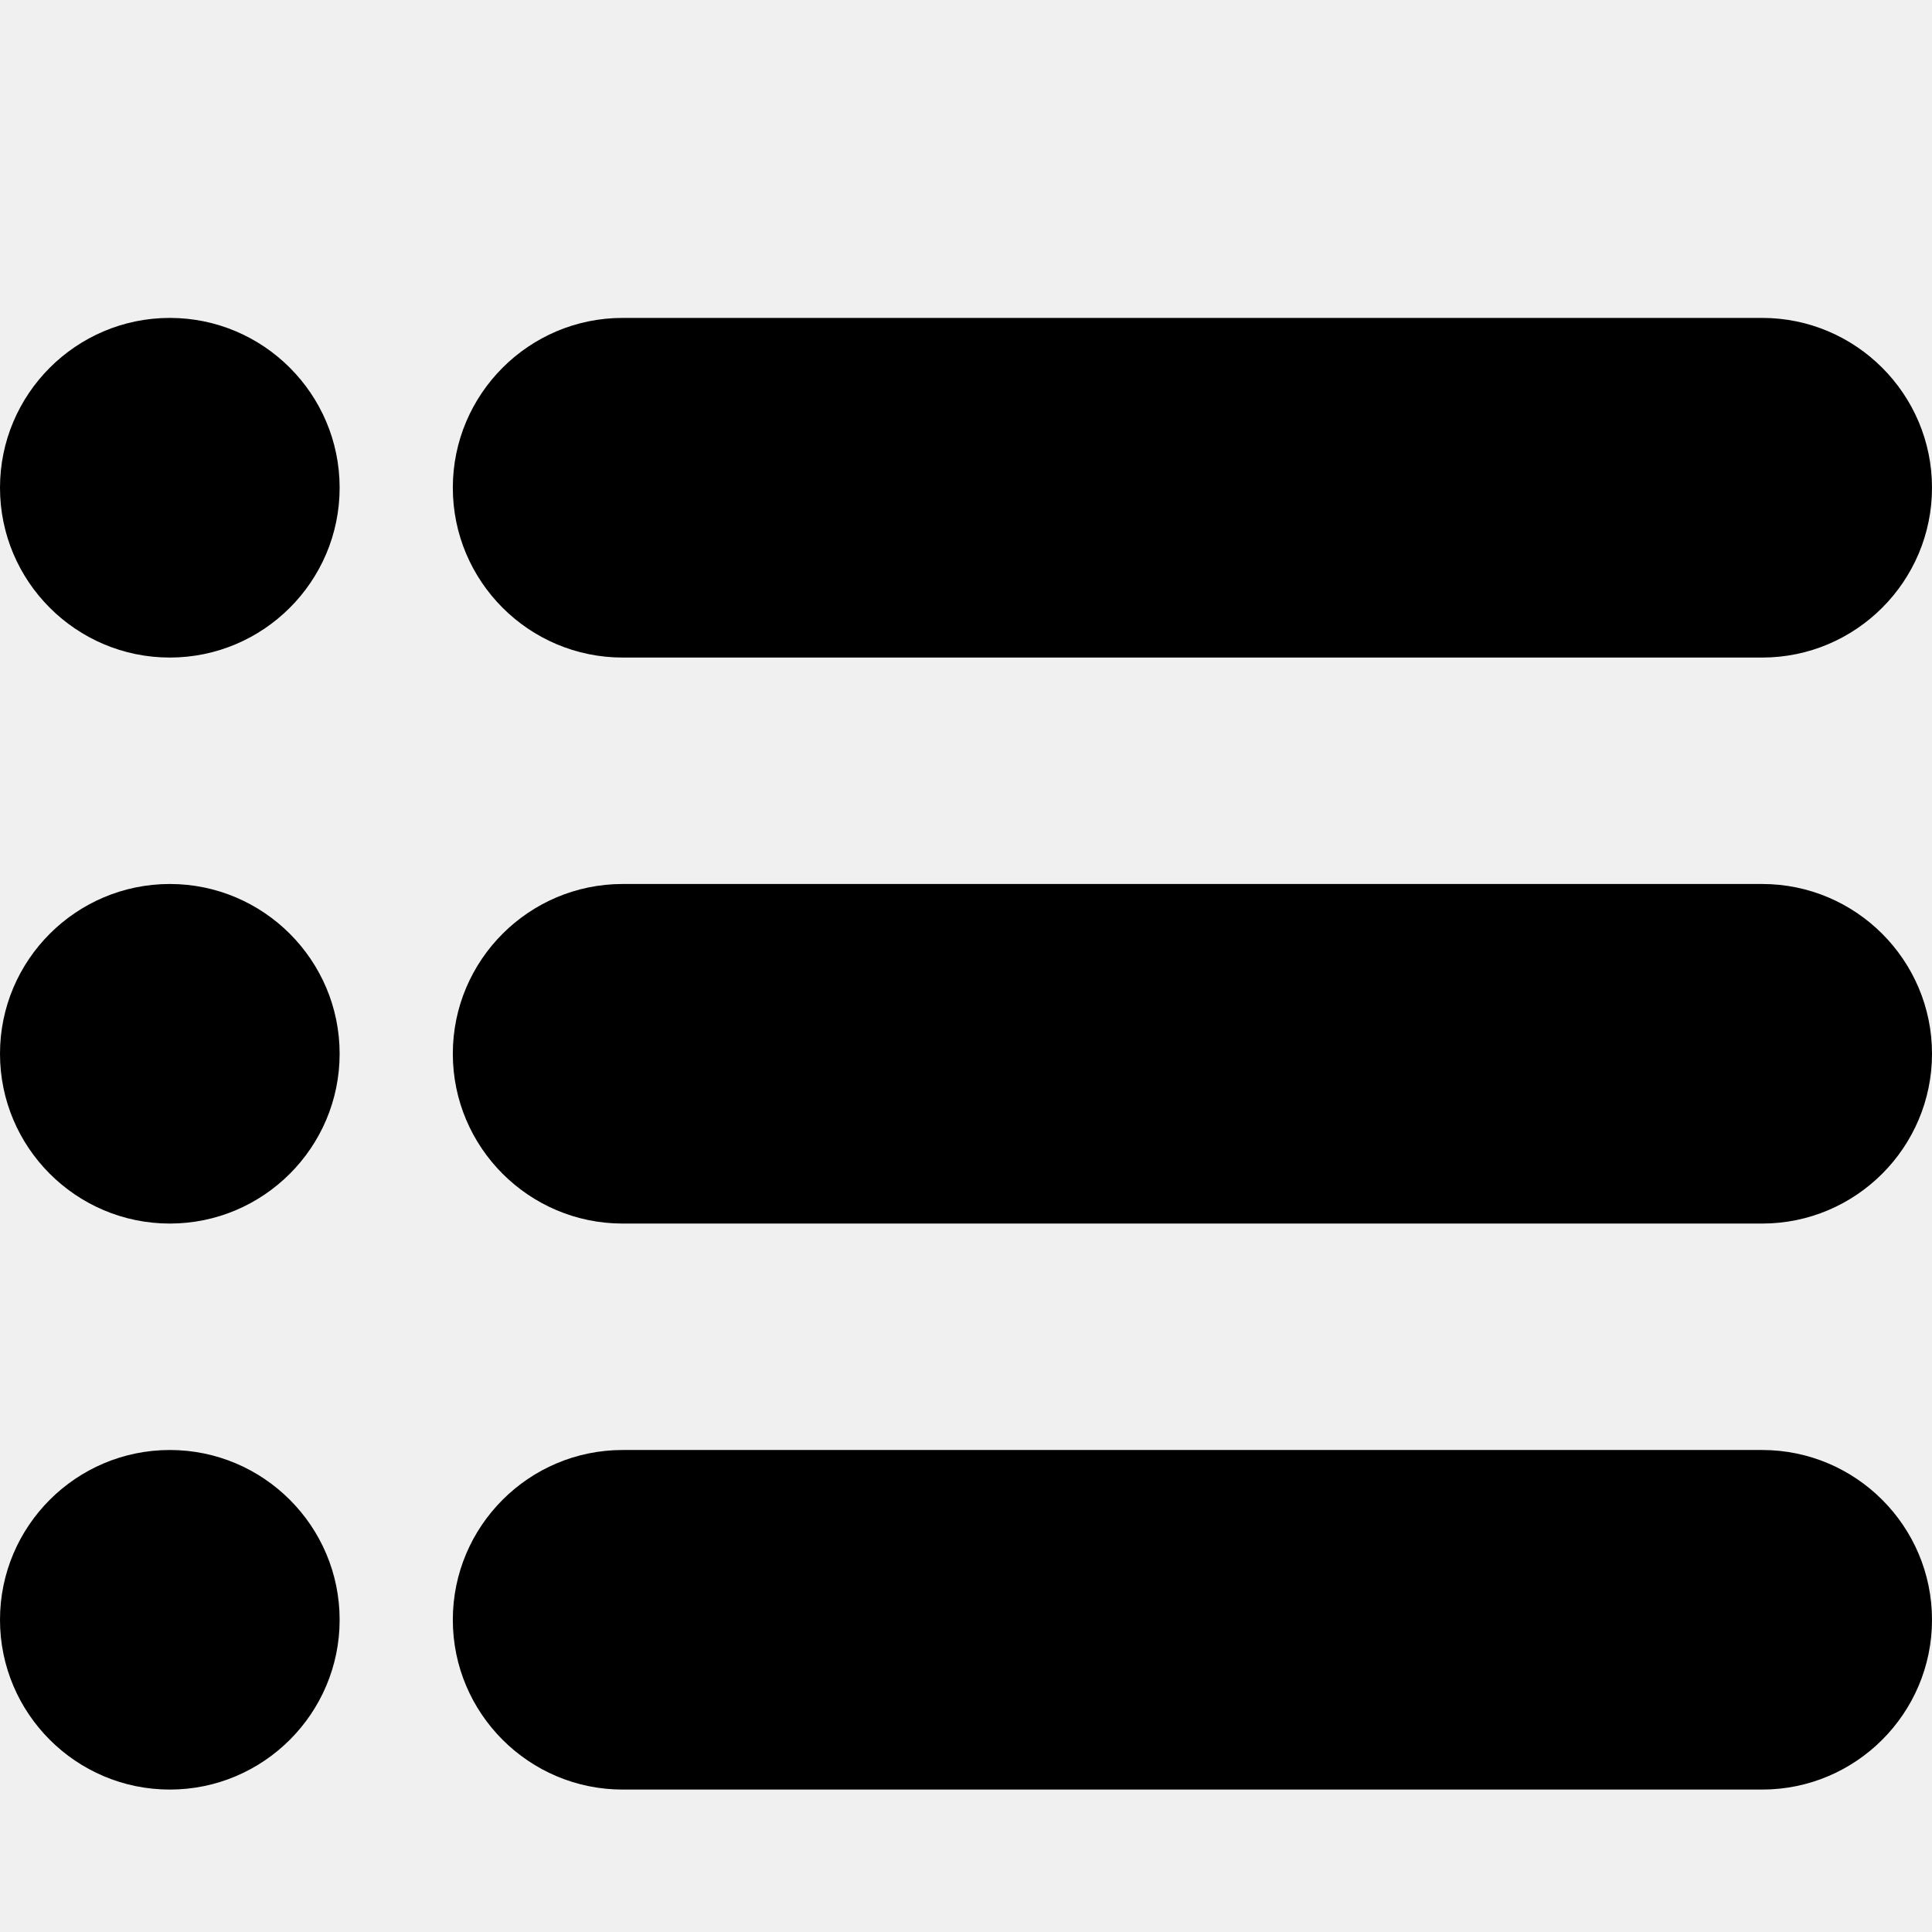
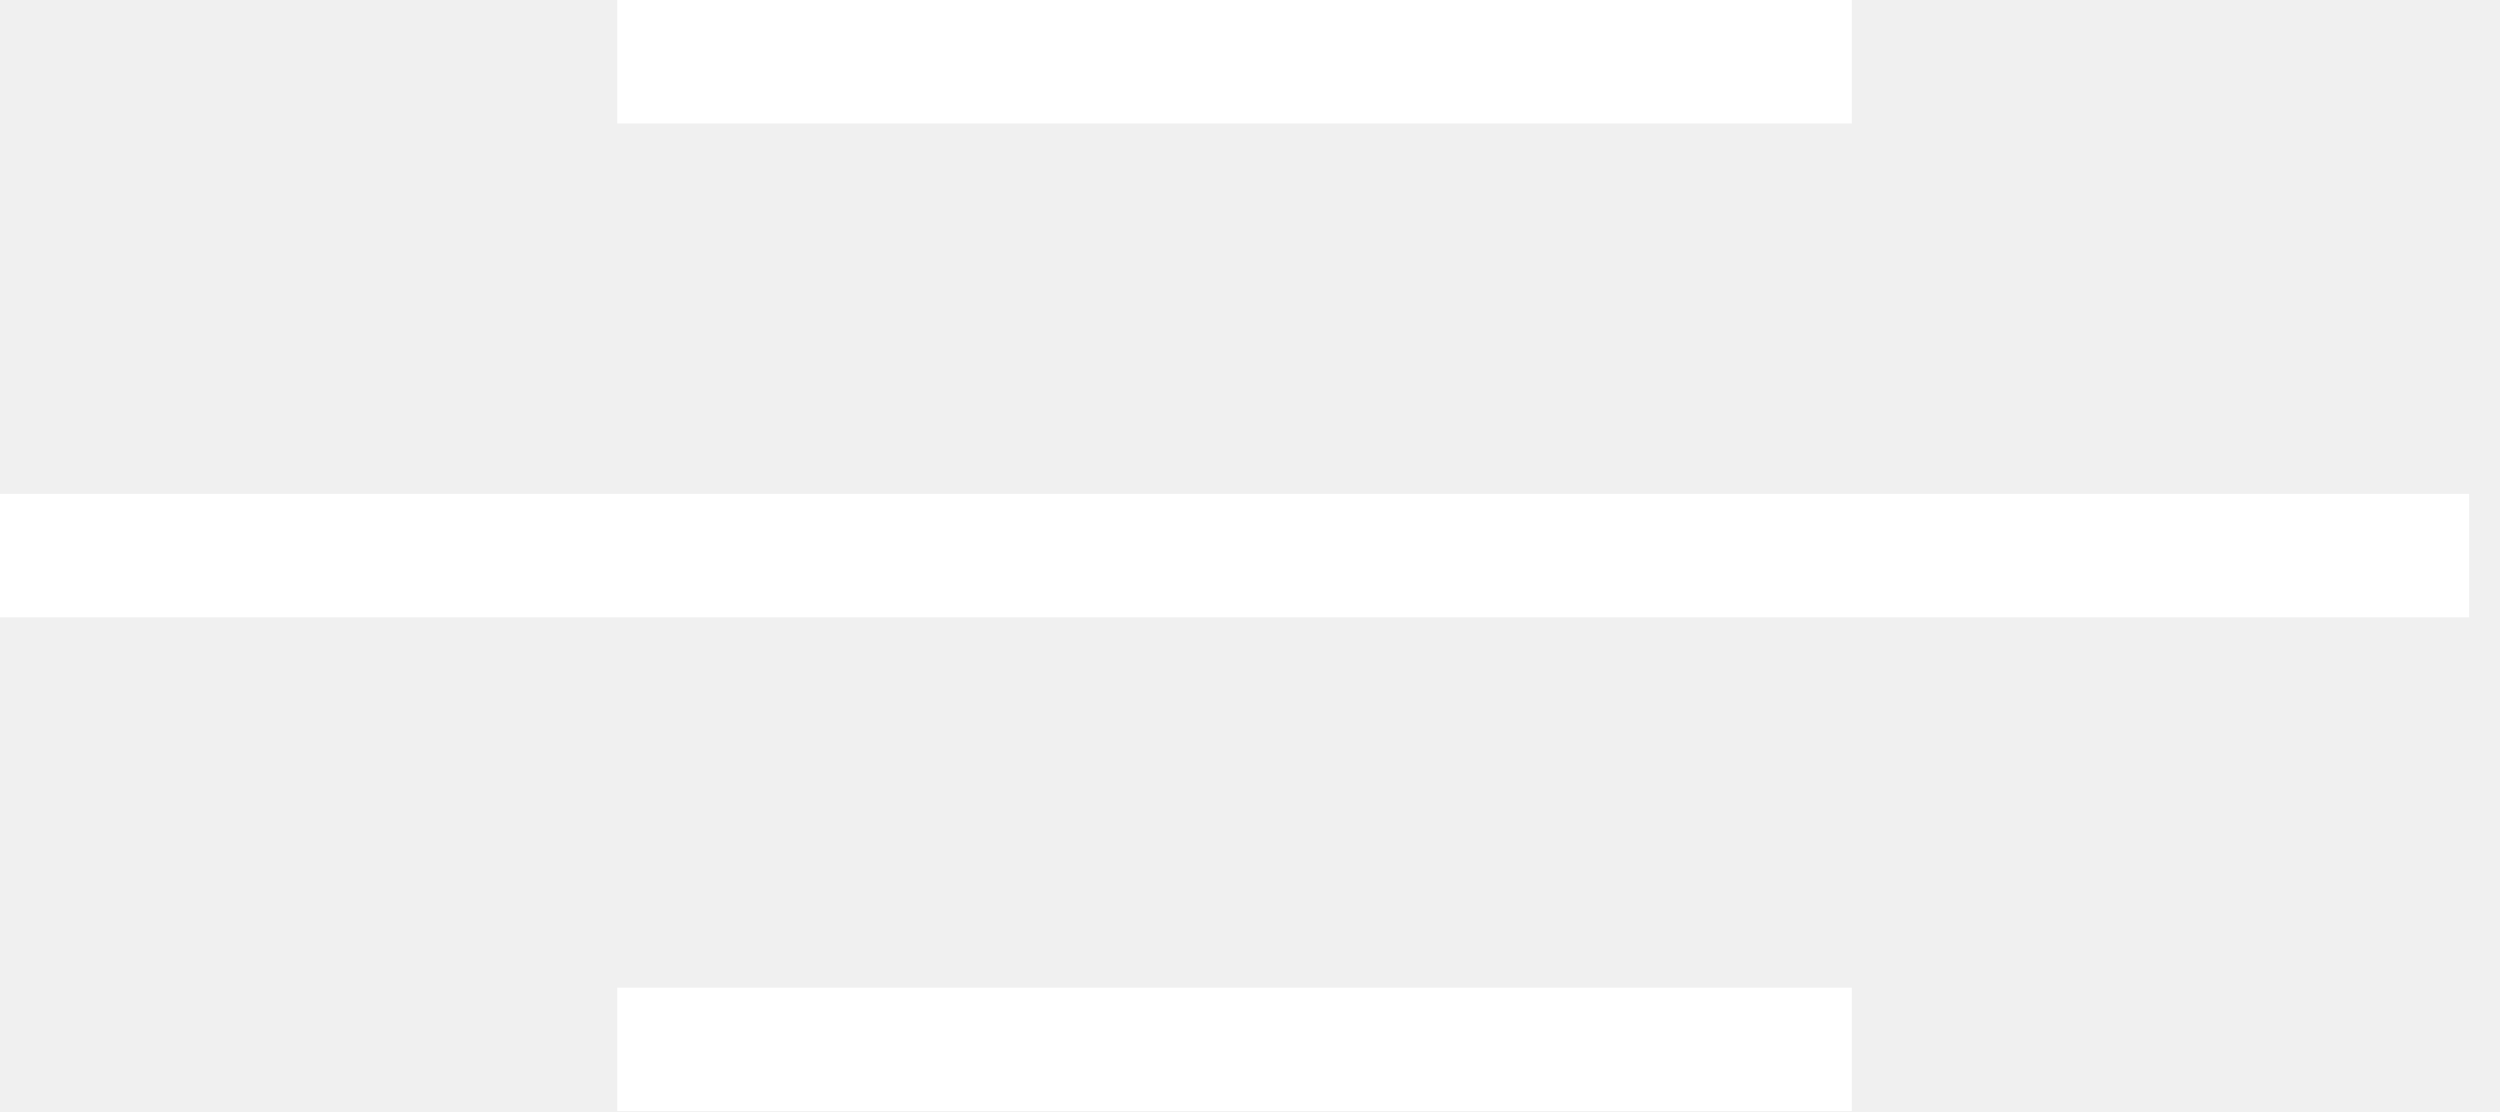
- <svg xmlns="http://www.w3.org/2000/svg" width="29" height="29" viewBox="0 0 29 29" fill="none">
-   <g clip-path="url(#clip0)">
-     <path d="M26.451 4.772H9.346C7.94 4.772 6.797 5.916 6.797 7.321C6.797 8.727 7.94 9.87 9.346 9.87H26.451C27.856 9.87 29 8.727 29 7.321C29 5.916 27.856 4.772 26.451 4.772Z" fill="black" />
-     <path d="M26.451 13.269H9.346C7.94 13.269 6.797 14.412 6.797 15.817C6.797 17.223 7.94 18.366 9.346 18.366H26.451C27.856 18.366 29 17.223 29 15.817C29 14.412 27.856 13.269 26.451 13.269Z" fill="black" />
-     <path d="M26.451 21.765H9.346C7.94 21.765 6.797 22.908 6.797 24.314C6.797 25.719 7.94 26.862 9.346 26.862H26.451C27.856 26.862 29 25.719 29 24.314C29 22.908 27.856 21.765 26.451 21.765Z" fill="black" />
-     <path d="M2.549 4.772C1.143 4.772 0 5.916 0 7.321C0 8.727 1.143 9.87 2.549 9.87C3.954 9.87 5.098 8.727 5.098 7.321C5.098 5.916 3.954 4.772 2.549 4.772Z" fill="black" />
-     <path d="M2.549 13.269C1.143 13.269 0 14.412 0 15.817C0 17.223 1.143 18.366 2.549 18.366C3.954 18.366 5.098 17.223 5.098 15.817C5.098 14.412 3.954 13.269 2.549 13.269Z" fill="black" />
-     <path d="M2.549 21.765C1.143 21.765 0 22.908 0 24.314C0 25.719 1.143 26.862 2.549 26.862C3.954 26.862 5.098 25.719 5.098 24.314C5.098 22.908 3.954 21.765 2.549 21.765Z" fill="black" />
-   </g>
-   <defs>
-     <clipPath id="clip0">
-       <rect width="29" height="29" fill="white" />
-     </clipPath>
-   </defs>
+ <svg xmlns="http://www.w3.org/2000/svg" width="63" height="28" viewBox="0 0 63 28" fill="none">
+   <path fill-rule="evenodd" clip-rule="evenodd" d="M46.666 3.111L15.555 3.111V0L46.666 0V3.111Z" fill="white" />
+   <path fill-rule="evenodd" clip-rule="evenodd" d="M62.222 15.556L-5.34058e-05 15.556V12.445L62.222 12.445V15.556Z" fill="white" />
+   <path fill-rule="evenodd" clip-rule="evenodd" d="M46.666 28L15.555 28V24.889L46.666 24.889V28Z" fill="white" />
</svg>
